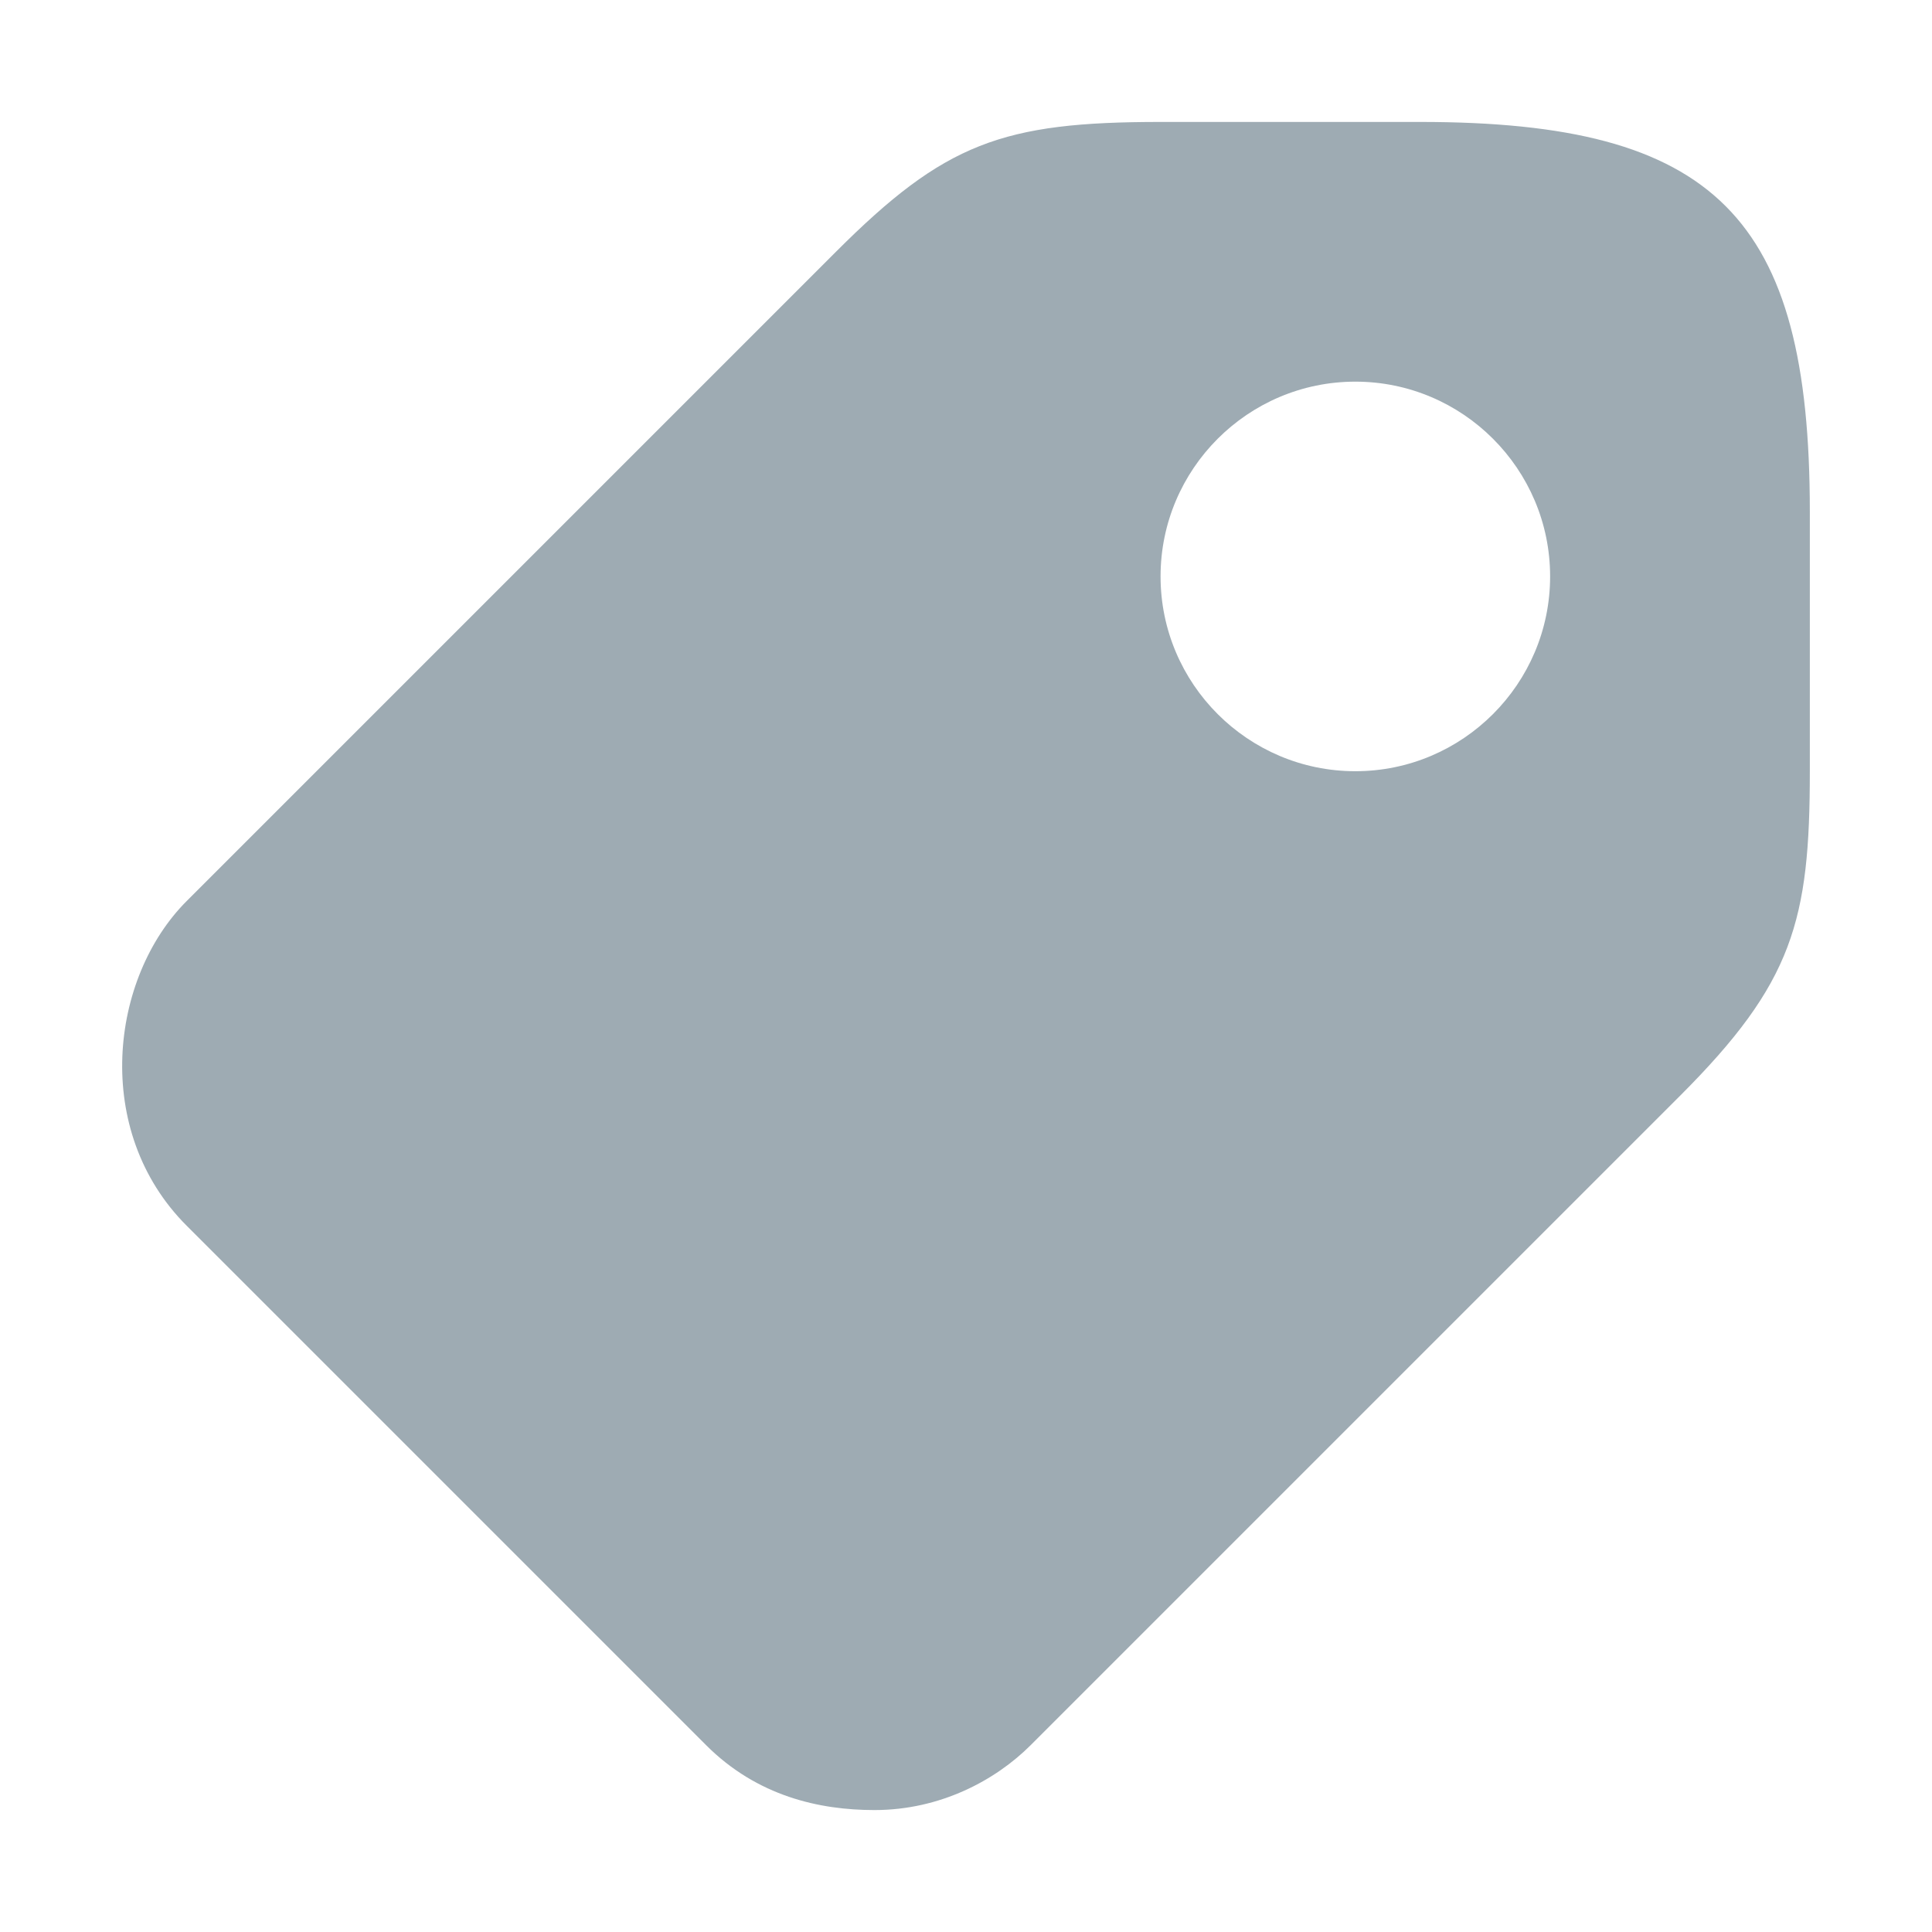
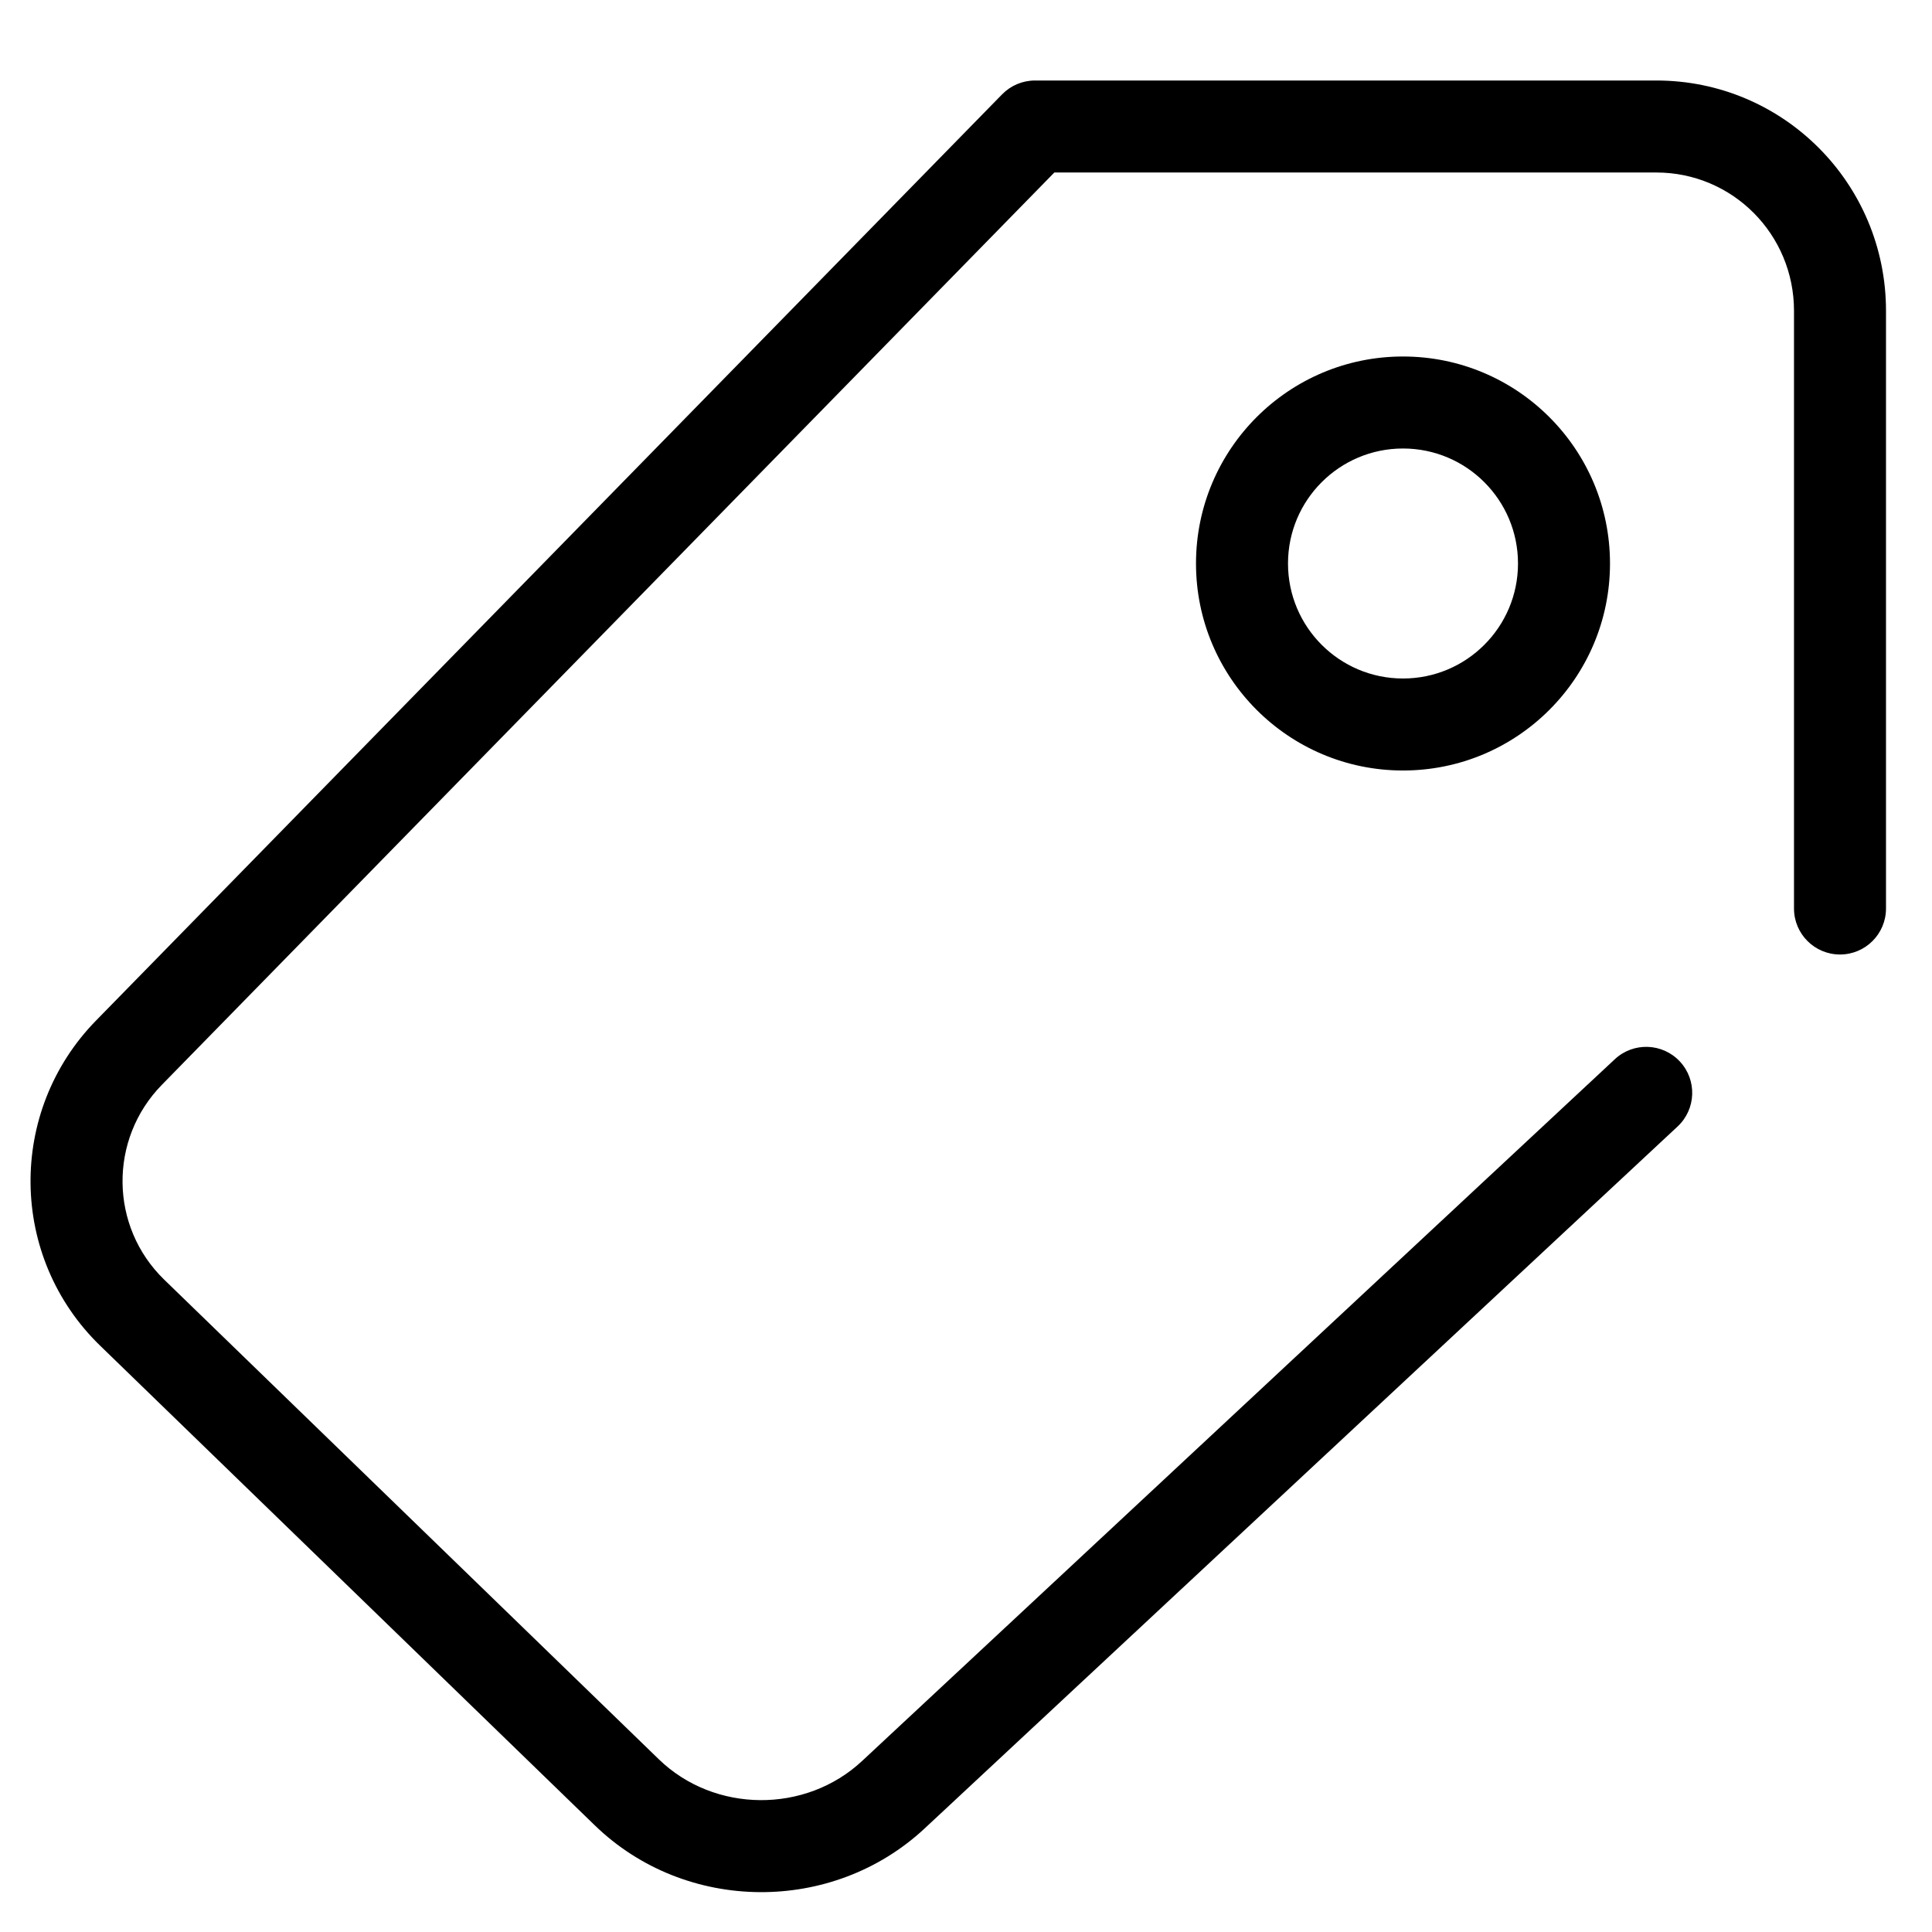
- <svg xmlns="http://www.w3.org/2000/svg" width="32" height="32" viewBox="0 0 32 32" version="1.1">
+ <svg xmlns="http://www.w3.org/2000/svg" t="1499392115237" class="icon" style="" viewBox="0 0 1024 1024" version="1.1" p-id="5959" width="200" height="200">
  <defs>
-     <style type="text/css">
- @font-face { font-family: ifont; src: url("//at.alicdn.com/t/font_1442373896_4754455.eot?#iefix") format("embedded-opentype"), url("//at.alicdn.com/t/font_1442373896_4754455.woff") format("woff"), url("//at.alicdn.com/t/font_1442373896_4754455.ttf") format("truetype"), url("//at.alicdn.com/t/font_1442373896_4754455.svg#ifont") format("svg"); }
- 
- </style>
+     <style type="text/css" />
  </defs>
-   <g class="transform-group">
-     <g transform="scale(0.03125, 0.03125)">
-       <path d="M752.77 64.632 615.121 64.632c-83.9 0-114.357 11.117-172.064 68.825l-344.128 344.128c-40.606 40.606-50.279 121.787 0 172.064l275.304 275.304c27.147 27.152 60.186 34.416 89.266 34.416 34.961 0 64.246-15.868 82.798-34.416l344.128-344.128c59.944-59.945 68.825-92.78 68.825-172.064L959.249 271.112C959.249 114.805 909.076 64.632 752.77 64.632L752.77 64.632zM718.361 408.76c-56.921 0-103.239-46.319-103.239-103.239 0-56.915 46.319-103.239 103.239-103.239 56.914 0 103.233 46.324 103.233 103.239C821.593 362.441 775.274 408.76 718.361 408.76L718.361 408.76zM718.361 408.76" fill="#9EABB3" />
-     </g>
-   </g>
+   <path d="M855.903 561.4 457.002 933.283C427 961.37 378.63 961.005 349.186 932.452L87.046 678.256C58.072 650.16 57.514 603.883 85.796 574.972L566 84.097 548.571 91.429 877.887 91.429C918.232 91.429 950.857 124.131 950.857 164.748L950.857 481.524C950.857 494.989 961.773 505.905 975.238 505.905 988.703 505.905 999.619 494.989 999.619 481.524L999.619 164.748C999.619 97.227 945.189 42.667 877.887 42.667L548.571 42.667C542.012 42.667 535.73 45.309 531.143 49.998L50.939 540.873C3.783 589.077 4.716 666.344 53.1 713.262L315.24 967.458C363.38 1014.139 441.354 1014.728 490.29 968.915L889.154 597.067C899.003 587.885 899.544 572.457 890.362 562.608 881.18 552.759 865.752 552.218 855.903 561.4L855.903 561.4Z" p-id="5960" />
+   <path d="M743.619 408.381C804.213 408.381 853.333 359.26 853.333 298.667 853.333 238.073 804.213 188.952 743.619 188.952 683.026 188.952 633.905 238.073 633.905 298.667 633.905 359.26 683.026 408.381 743.619 408.381L743.619 408.381ZM743.619 359.619C709.956 359.619 682.667 332.33 682.667 298.667 682.667 265.004 709.956 237.714 743.619 237.714 777.282 237.714 804.571 265.004 804.571 298.667 804.571 332.33 777.282 359.619 743.619 359.619L743.619 359.619Z" p-id="5961" />
</svg>
